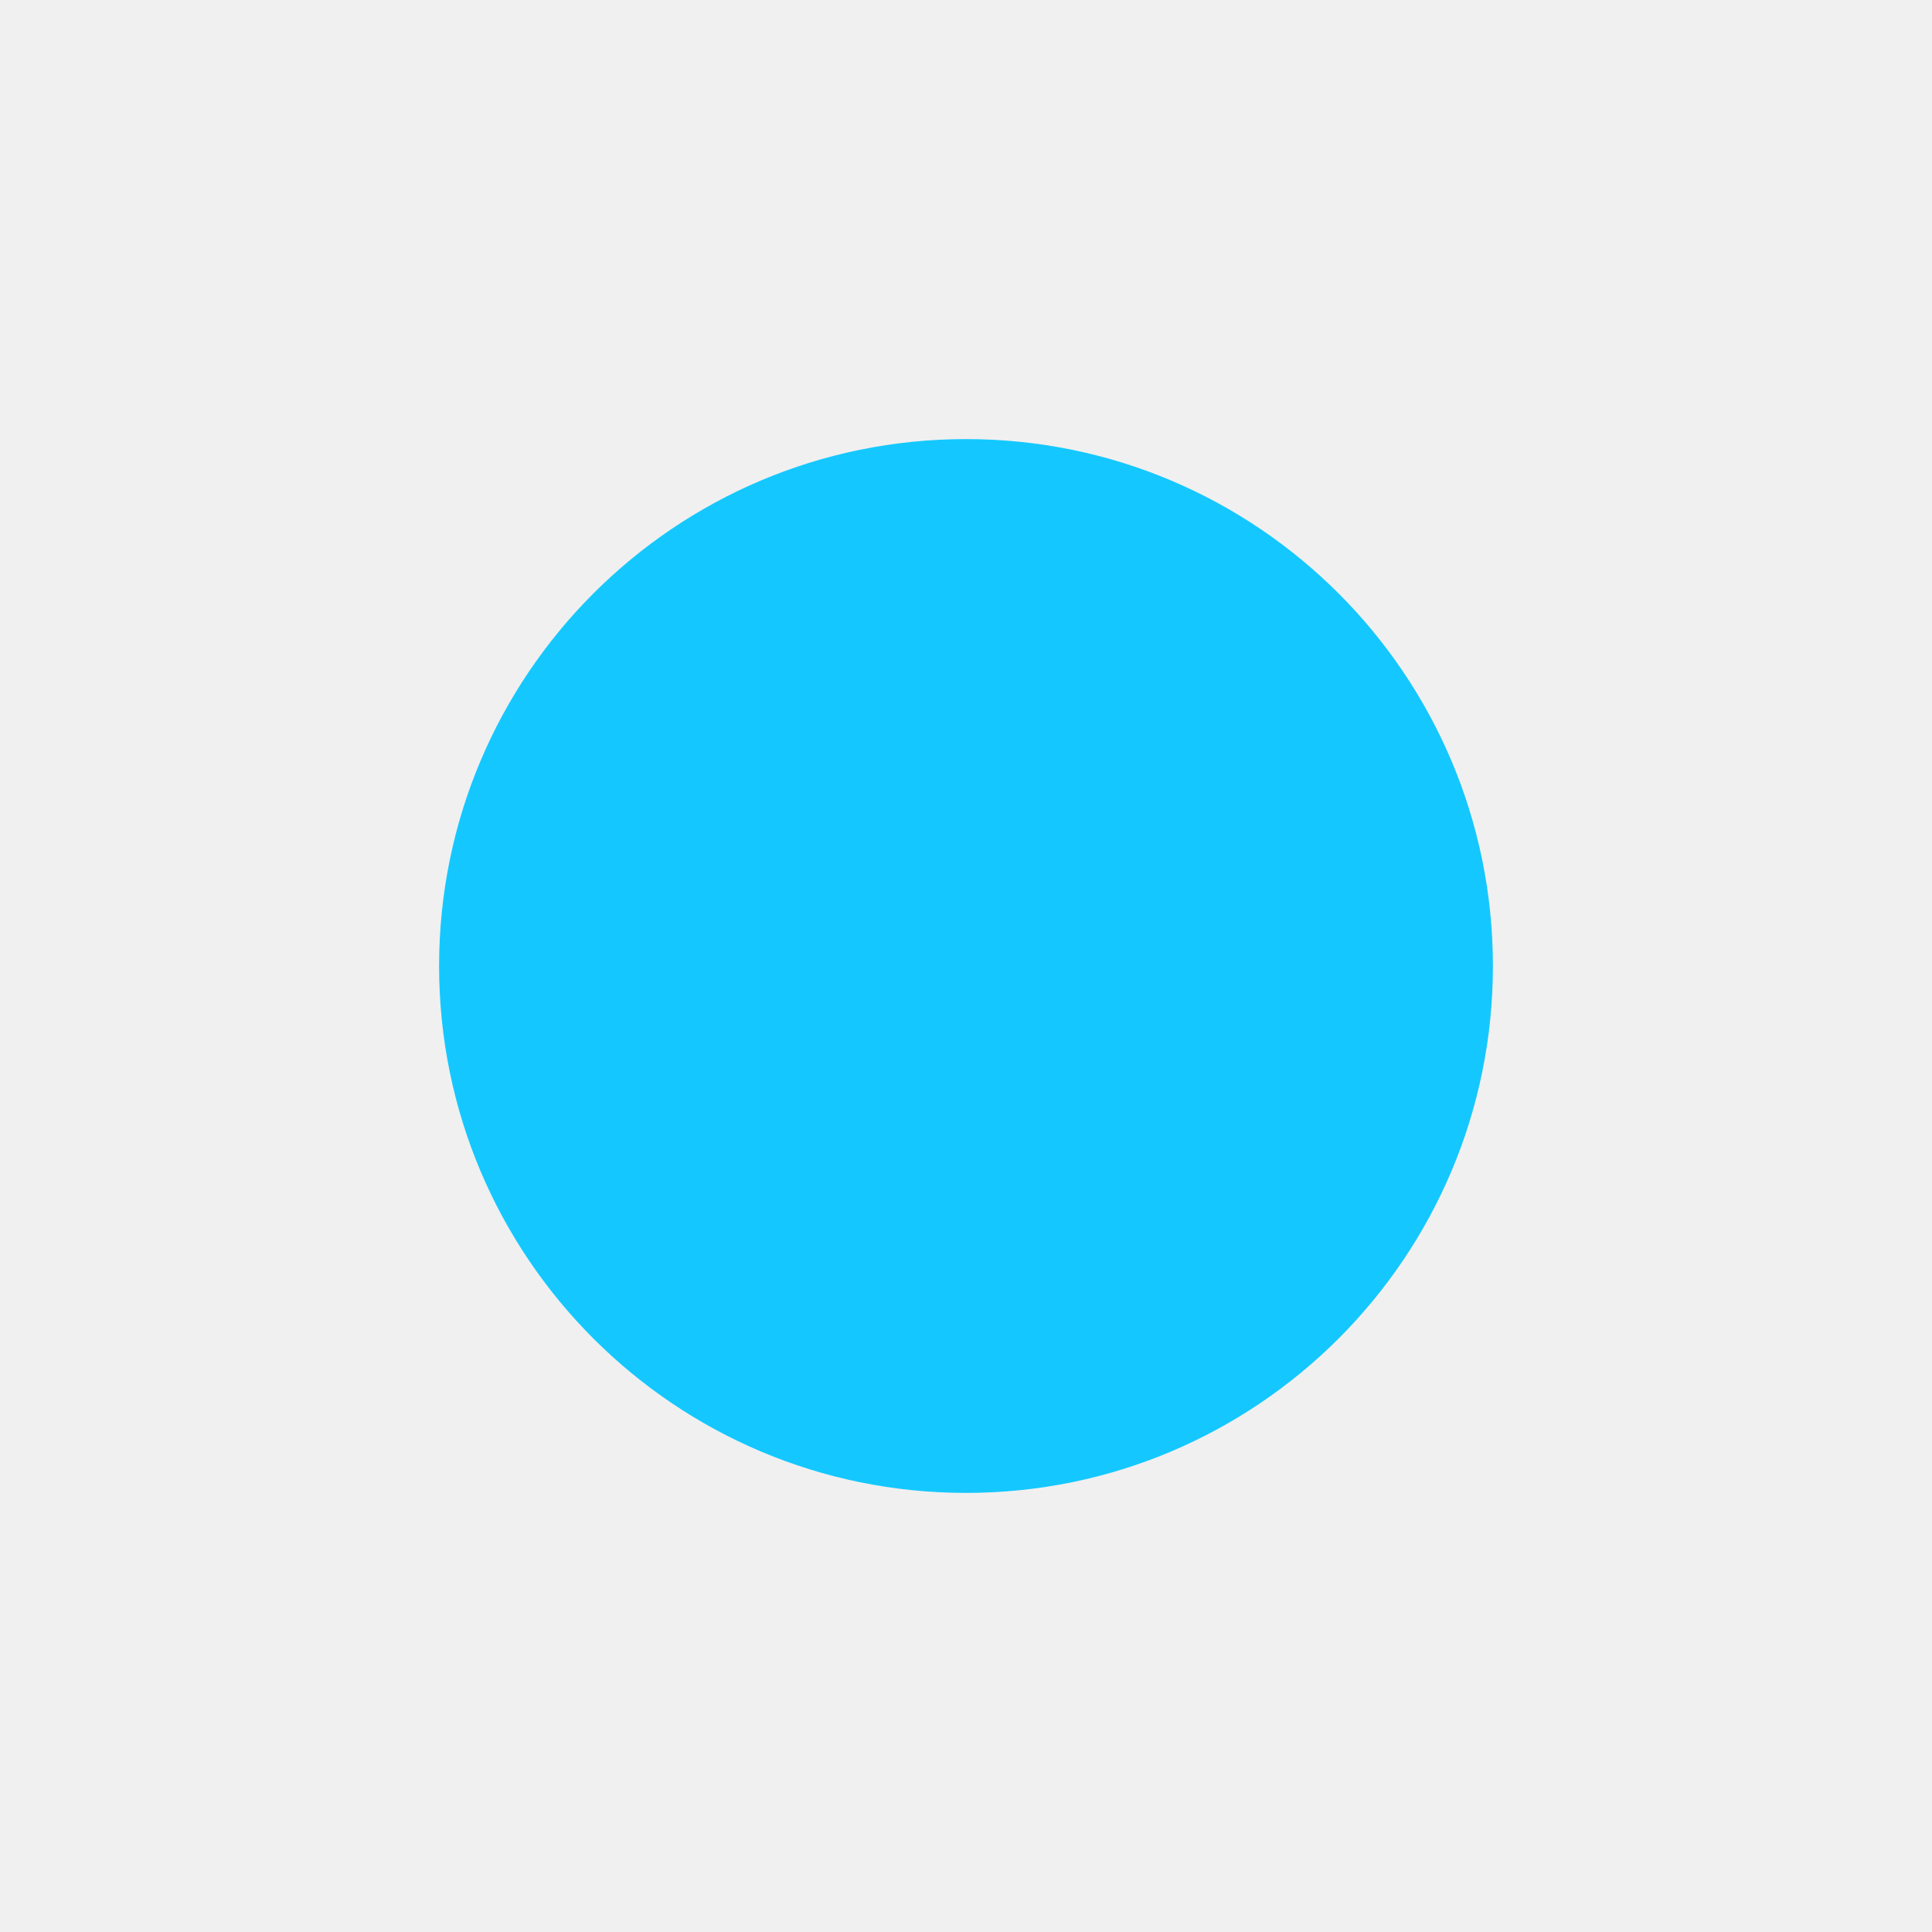
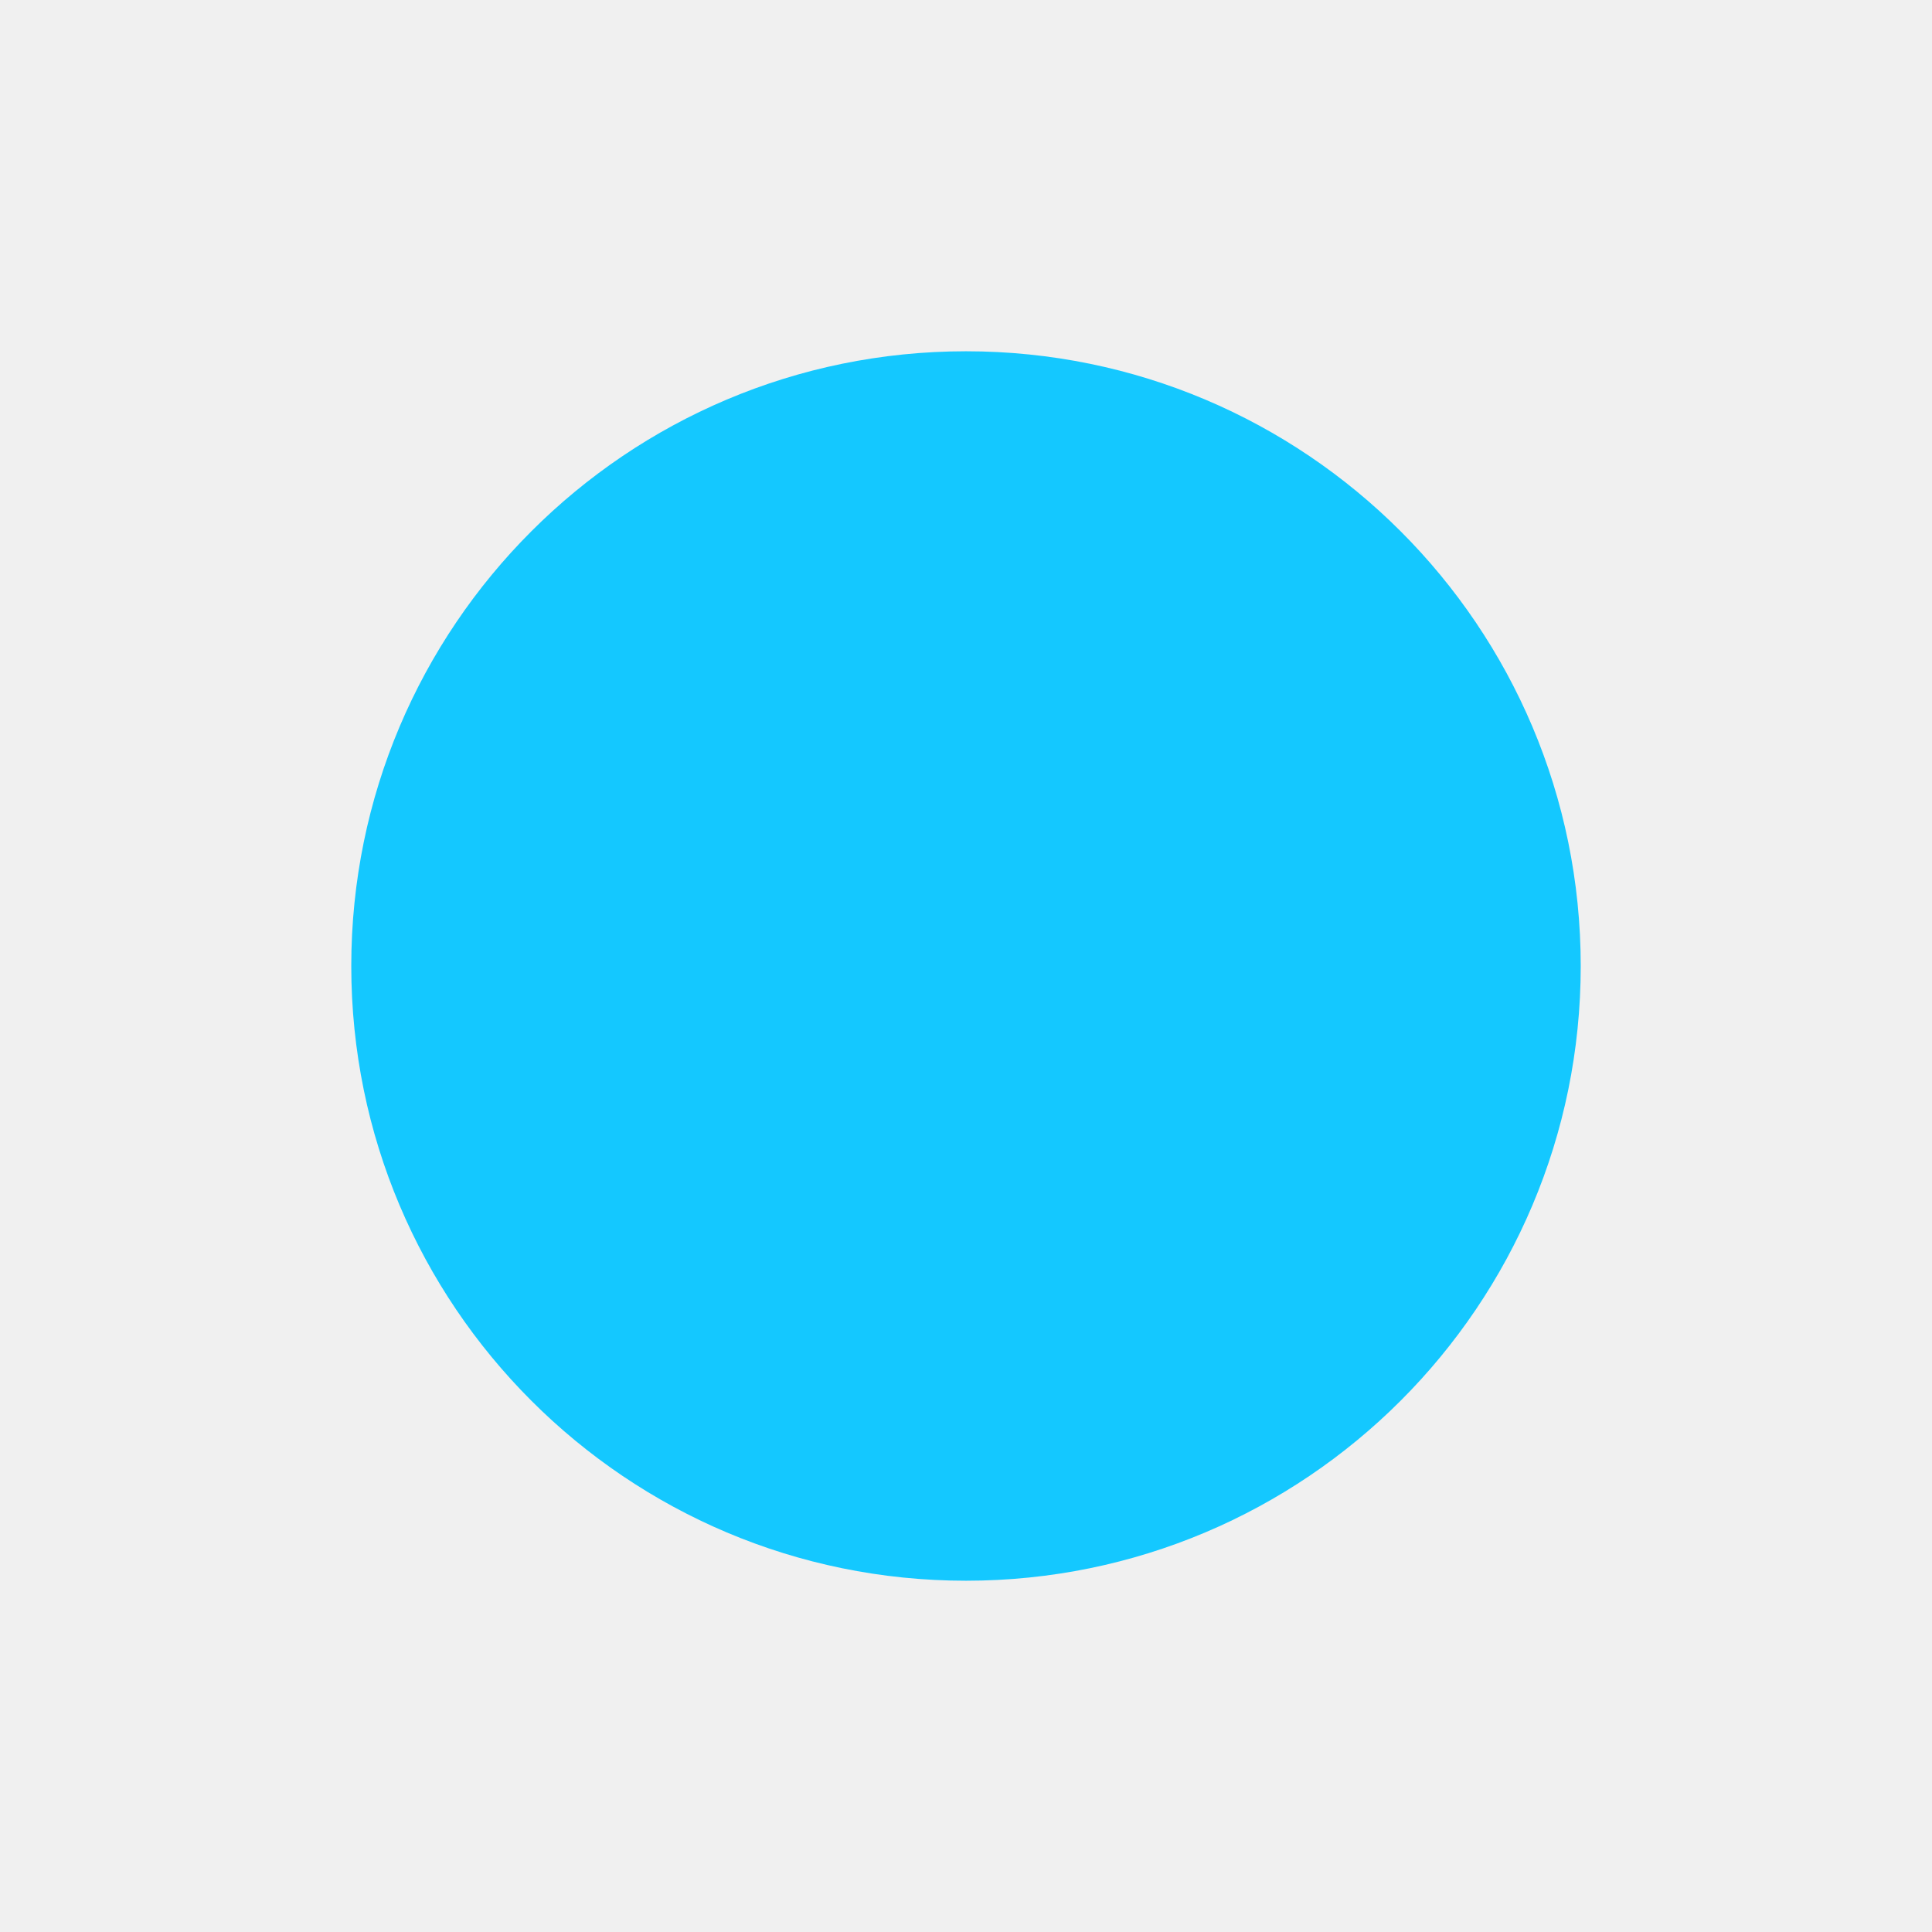
- <svg xmlns="http://www.w3.org/2000/svg" style="enable-background:new" version="1.1" height="22" width="22" id="svg4306">
+ <svg xmlns="http://www.w3.org/2000/svg" id="svg4306" width="22" height="22" version="1.1" style="enable-background:new">
  <defs id="defs24" />
  <g id="active-center">
-     <rect style="opacity:0.001;fill:#000000;fill-opacity:1;fill-rule:nonzero;stroke:none;stroke-width:2;stroke-linecap:round;stroke-linejoin:round;stroke-miterlimit:4;stroke-dasharray:none;stroke-opacity:1" y="0" x="0" height="22" width="22" id="rect4266" />
-     <circle style="opacity:1;fill:#14c8ff;fill-opacity:1;fill-rule:evenodd;stroke:none;stroke-width:12;stroke-linecap:butt;stroke-linejoin:round;stroke-miterlimit:4;stroke-dasharray:none;stroke-opacity:1" r="6" cy="11" cx="11" id="path4206" />
+     <rect id="rect4266" width="22" height="22" x="0" y="0" style="opacity:0.001;fill:#000000;fill-opacity:1;fill-rule:nonzero;stroke:none;stroke-width:2;stroke-linecap:round;stroke-linejoin:round;stroke-miterlimit:4;stroke-dasharray:none;stroke-opacity:1" />
+     <circle id="path4206" cx="11" cy="11" r="7" style="opacity:1;fill:#14c8ff;fill-opacity:1;fill-rule:evenodd;stroke:none;stroke-width:14;stroke-linecap:butt;stroke-linejoin:round;stroke-miterlimit:4;stroke-dasharray:none;stroke-opacity:1" />
  </g>
-   <g id="inactive-center">
-     <rect style="opacity:0.001;fill:#000000;fill-opacity:1;fill-rule:nonzero;stroke:none;stroke-width:2;stroke-linecap:round;stroke-linejoin:round;stroke-miterlimit:4;stroke-dasharray:none;stroke-opacity:1" y="0" x="69" height="22" width="22" id="rect4180" />
-     <circle r="6" cy="11" cx="80" id="circle4217" style="opacity:0.2;fill:#ffffff;fill-opacity:1;fill-rule:evenodd;stroke:none;stroke-width:12;stroke-linecap:butt;stroke-linejoin:round;stroke-miterlimit:4;stroke-dasharray:none;stroke-opacity:1" />
+   <g id="inactive-center" transform="translate(6)">
+     <rect id="rect4180" width="22" height="22" x="69" y="0" style="opacity:0.001;fill:#000000;fill-opacity:1;fill-rule:nonzero;stroke:none;stroke-width:2;stroke-linecap:round;stroke-linejoin:round;stroke-miterlimit:4;stroke-dasharray:none;stroke-opacity:1" />
+     <circle style="opacity:0.2;fill:#ffffff;fill-opacity:1;fill-rule:evenodd;stroke:none;stroke-width:14;stroke-linecap:butt;stroke-linejoin:round;stroke-miterlimit:4;stroke-dasharray:none;stroke-opacity:1" id="circle4217" cx="80" cy="11" r="7" />
  </g>
-   <g id="deactivated-center">
-     <rect style="opacity:0.001;fill:#000000;fill-opacity:1;fill-rule:nonzero;stroke:none;stroke-width:2;stroke-linecap:round;stroke-linejoin:round;stroke-miterlimit:4;stroke-dasharray:none;stroke-opacity:1" y="0" x="92" height="22" width="22" id="rect4278" />
-     <g id="g870" transform="matrix(1.375,0,0,1.375,-38.625,-4.125)">
-       <circle id="circle4219" cx="103" cy="11" r="6" style="opacity:1;fill:#ffbe14;fill-opacity:1;fill-rule:evenodd;stroke:none;stroke-width:12;stroke-linecap:butt;stroke-linejoin:round;stroke-miterlimit:4;stroke-dasharray:none;stroke-opacity:1" />
-       <g style="fill:#ffffff;fill-opacity:1" transform="matrix(0.6595949,0,0,0.6511383,38.32596,9.728449)" id="g884">
-         <rect style="opacity:1;fill:#ffffff;fill-opacity:1;fill-rule:evenodd;stroke:none;stroke-width:2;stroke-linecap:round;stroke-linejoin:miter;stroke-miterlimit:4;stroke-dasharray:none;stroke-dashoffset:3;stroke-opacity:1;paint-order:stroke fill markers" id="rect876" width="1.516" height="7.185" x="97.293" y="-2.653" ry="0.758" />
-         <circle style="opacity:1;fill:#ffffff;fill-opacity:1;fill-rule:evenodd;stroke:none;stroke-width:2.053;stroke-linecap:round;stroke-linejoin:miter;stroke-miterlimit:4;stroke-dasharray:none;stroke-dashoffset:3;stroke-opacity:1;paint-order:stroke fill markers" id="path880" cx="98.05" cy="5.802" r="0.757" />
-       </g>
+   <g id="deactivated-center" transform="translate(1.000001)">
+     <rect id="rect4278" width="22" height="22" x="98" y="2.9842795e-13" style="opacity:0.001;fill:#000000;fill-opacity:1;fill-rule:nonzero;stroke:none;stroke-width:2;stroke-linecap:round;stroke-linejoin:round;stroke-miterlimit:4;stroke-dasharray:none;stroke-opacity:1" />
+     <circle id="circle4219" cx="109" cy="11" r="9" style="fill:#ffbe14;fill-opacity:1;fill-rule:evenodd;stroke:none;stroke-width:18;stroke-linecap:butt;stroke-linejoin:round;stroke-miterlimit:4;stroke-dasharray:none;stroke-opacity:1" />
+     <g transform="translate(-5.000001,-0.49359)" id="g901">
+       <rect style="fill:#ffffff;fill-opacity:1;fill-rule:evenodd;stroke:none;stroke-width:2.099;stroke-linecap:round;stroke-linejoin:miter;stroke-miterlimit:4;stroke-dasharray:none;stroke-dashoffset:3;stroke-opacity:1;paint-order:stroke fill markers" id="rect876" width="2" height="6" x="113" y="7" ry="1" />
+       <ellipse style="fill:#ffffff;fill-opacity:1;fill-rule:evenodd;stroke:none;stroke-width:2.695;stroke-linecap:round;stroke-linejoin:miter;stroke-miterlimit:4;stroke-dasharray:none;stroke-dashoffset:3;stroke-opacity:1;paint-order:stroke fill markers" id="path880" cx="114" cy="15" rx="1" ry="0.987" />
    </g>
  </g>
  <g id="pressed-center">
-     <g transform="translate(45)" id="g838">
-       <rect id="rect836" width="22" height="22" x="0" y="0" style="opacity:0.001;fill:#000000;fill-opacity:1;fill-rule:nonzero;stroke:none;stroke-width:2;stroke-linecap:round;stroke-linejoin:round;stroke-miterlimit:4;stroke-dasharray:none;stroke-opacity:1" />
+     <g transform="translate(50)" id="g838">
+       <rect style="opacity:0.001;fill:#000000;fill-opacity:1;fill-rule:nonzero;stroke:none;stroke-width:2;stroke-linecap:round;stroke-linejoin:round;stroke-miterlimit:4;stroke-dasharray:none;stroke-opacity:1" y="0" x="0" height="22" width="22" id="rect836" />
    </g>
-     <circle style="opacity:0;fill:#ffffff;fill-opacity:1;fill-rule:nonzero;stroke:none;stroke-width:0;stroke-linecap:square;stroke-linejoin:round;stroke-miterlimit:4;stroke-dasharray:none;stroke-dashoffset:478.437;stroke-opacity:0.4" id="circle840" cx="56" cy="11" r="11" />
-     <circle style="opacity:1;fill:#14c8ff;fill-opacity:1;fill-rule:evenodd;stroke:none;stroke-width:16.5;stroke-linecap:butt;stroke-linejoin:round;stroke-miterlimit:4;stroke-dasharray:none;stroke-opacity:1" id="circle842" cx="56" cy="11" r="8.25" />
-     <circle r="3" cy="11" cx="56" id="circle837" style="opacity:1;fill:#ffffff;fill-opacity:1;fill-rule:evenodd;stroke:none;stroke-width:6;stroke-linecap:butt;stroke-linejoin:round;stroke-miterlimit:4;stroke-dasharray:none;stroke-opacity:1" />
+     <circle r="11" cy="11" cx="61" id="circle840" style="opacity:0;fill:#ffffff;fill-opacity:1;fill-rule:nonzero;stroke:none;stroke-width:0;stroke-linecap:square;stroke-linejoin:round;stroke-miterlimit:4;stroke-dasharray:none;stroke-dashoffset:478.437;stroke-opacity:0.4" />
+     <circle r="9" cy="11" cx="61" id="circle842" style="fill:#14c8ff;fill-opacity:1;fill-rule:evenodd;stroke:none;stroke-width:18;stroke-linecap:butt;stroke-linejoin:round;stroke-miterlimit:4;stroke-dasharray:none;stroke-opacity:1" />
+     <circle style="fill:#ffffff;fill-opacity:1;fill-rule:evenodd;stroke:none;stroke-width:8;stroke-linecap:butt;stroke-linejoin:round;stroke-miterlimit:4;stroke-dasharray:none;stroke-opacity:1" id="circle837" cx="61" cy="11" r="4" />
  </g>
-   <g transform="translate(-22)" id="hover-center">
-     <g id="g890" transform="translate(45)">
-       <rect style="opacity:0.001;fill:#000000;fill-opacity:1;fill-rule:nonzero;stroke:none;stroke-width:2;stroke-linecap:round;stroke-linejoin:round;stroke-miterlimit:4;stroke-dasharray:none;stroke-opacity:1" y="0" x="0" height="22" width="22" id="rect888" />
-     </g>
-     <circle r="11" cy="11" cx="56" id="circle892" style="opacity:0;fill:#ffffff;fill-opacity:1;fill-rule:nonzero;stroke:none;stroke-width:0;stroke-linecap:square;stroke-linejoin:round;stroke-miterlimit:4;stroke-dasharray:none;stroke-dashoffset:478.437;stroke-opacity:0.4" />
-     <circle r="8.25" cy="11" cx="56" id="circle894" style="opacity:1;fill:#14c8ff;fill-opacity:1;fill-rule:evenodd;stroke:none;stroke-width:16.5;stroke-linecap:butt;stroke-linejoin:round;stroke-miterlimit:4;stroke-dasharray:none;stroke-opacity:1" />
-     <circle style="opacity:0.25;fill:#000000;fill-opacity:1;fill-rule:evenodd;stroke:none;stroke-width:6;stroke-linecap:butt;stroke-linejoin:round;stroke-miterlimit:4;stroke-dasharray:none;stroke-opacity:1" id="circle835" cx="56" cy="11" r="3" />
+   <g id="hover-center">
+     <rect style="opacity:0.001;fill:#000000;fill-opacity:1;fill-rule:nonzero;stroke:none;stroke-width:2;stroke-linecap:round;stroke-linejoin:round;stroke-miterlimit:4;stroke-dasharray:none;stroke-opacity:1" y="0" x="25" height="22" width="22" id="rect888" />
+     <circle style="opacity:0;fill:#ffffff;fill-opacity:1;fill-rule:nonzero;stroke:none;stroke-width:0;stroke-linecap:square;stroke-linejoin:round;stroke-miterlimit:4;stroke-dasharray:none;stroke-dashoffset:478.437;stroke-opacity:0.4" id="circle892" cx="36" cy="11" r="11" />
+     <circle style="fill:#14c8ff;fill-opacity:1;fill-rule:evenodd;stroke:none;stroke-width:18;stroke-linecap:butt;stroke-linejoin:round;stroke-miterlimit:4;stroke-dasharray:none;stroke-opacity:1" id="circle894" cx="36" cy="11" r="9" />
+     <circle r="4" cy="11" cx="36" id="circle835" style="opacity:0.25;fill:#000000;fill-opacity:1;fill-rule:evenodd;stroke:none;stroke-width:8;stroke-linecap:butt;stroke-linejoin:round;stroke-miterlimit:4;stroke-dasharray:none;stroke-opacity:1" />
  </g>
</svg>
